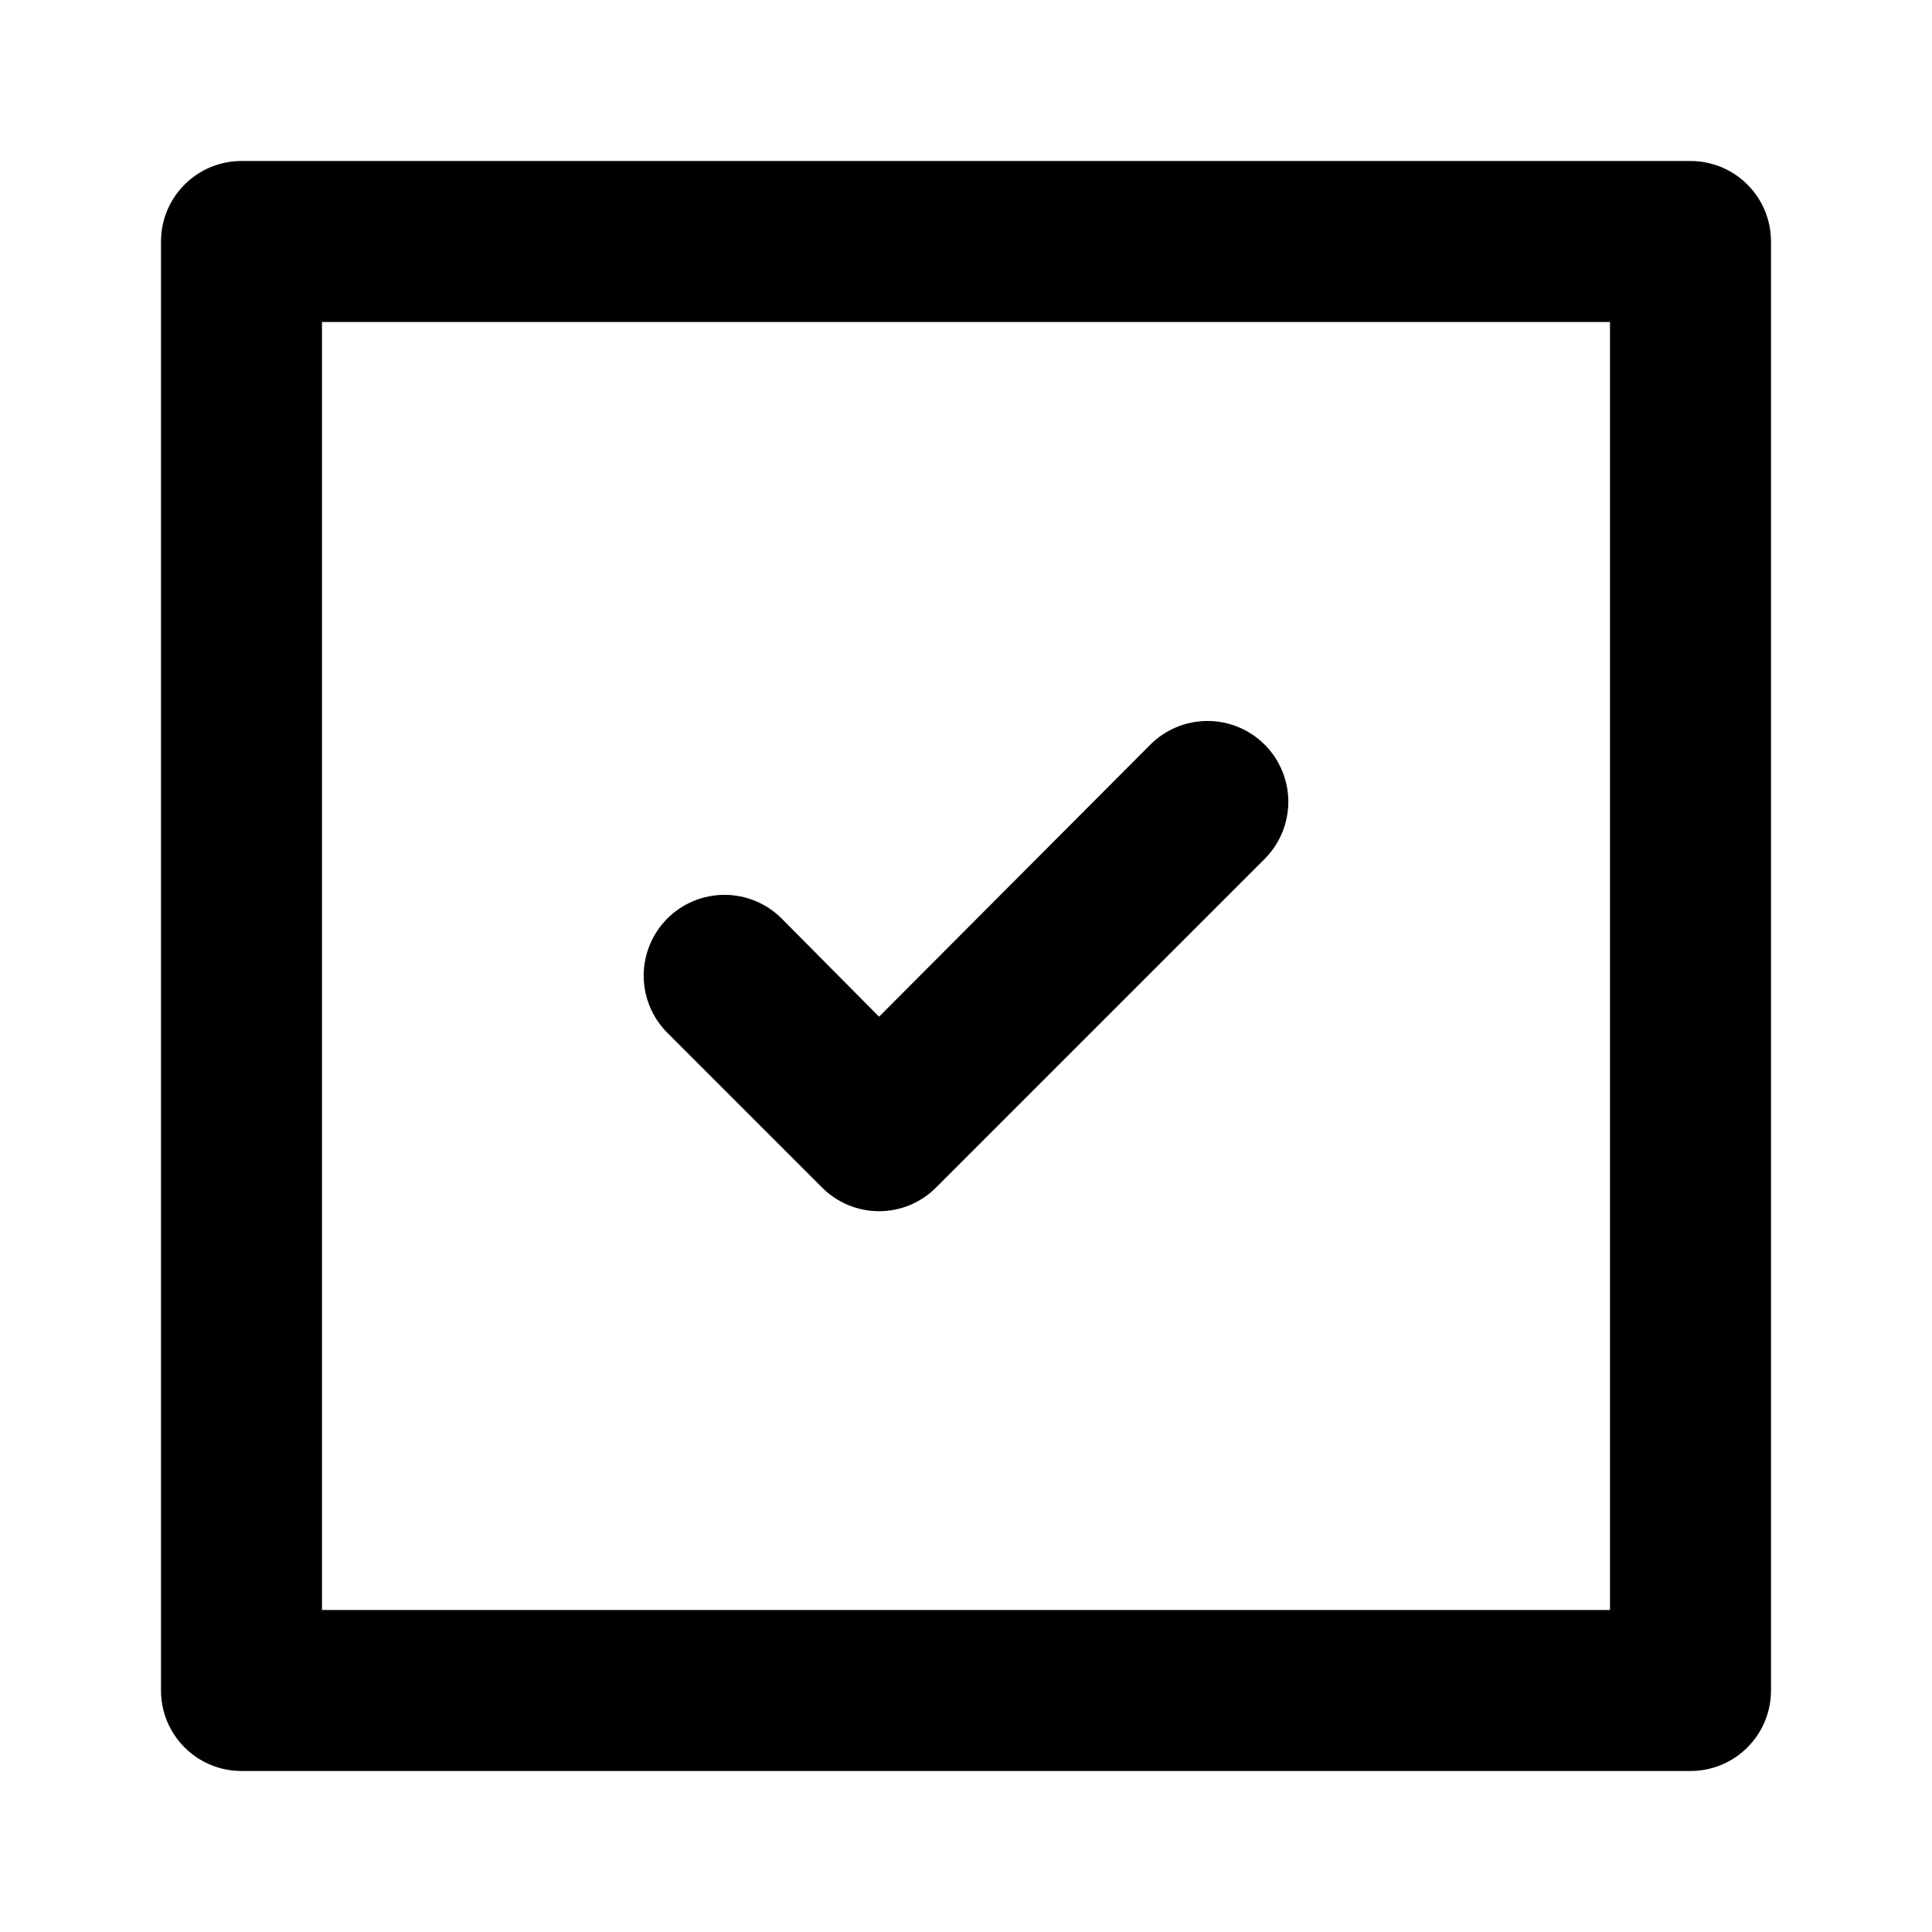
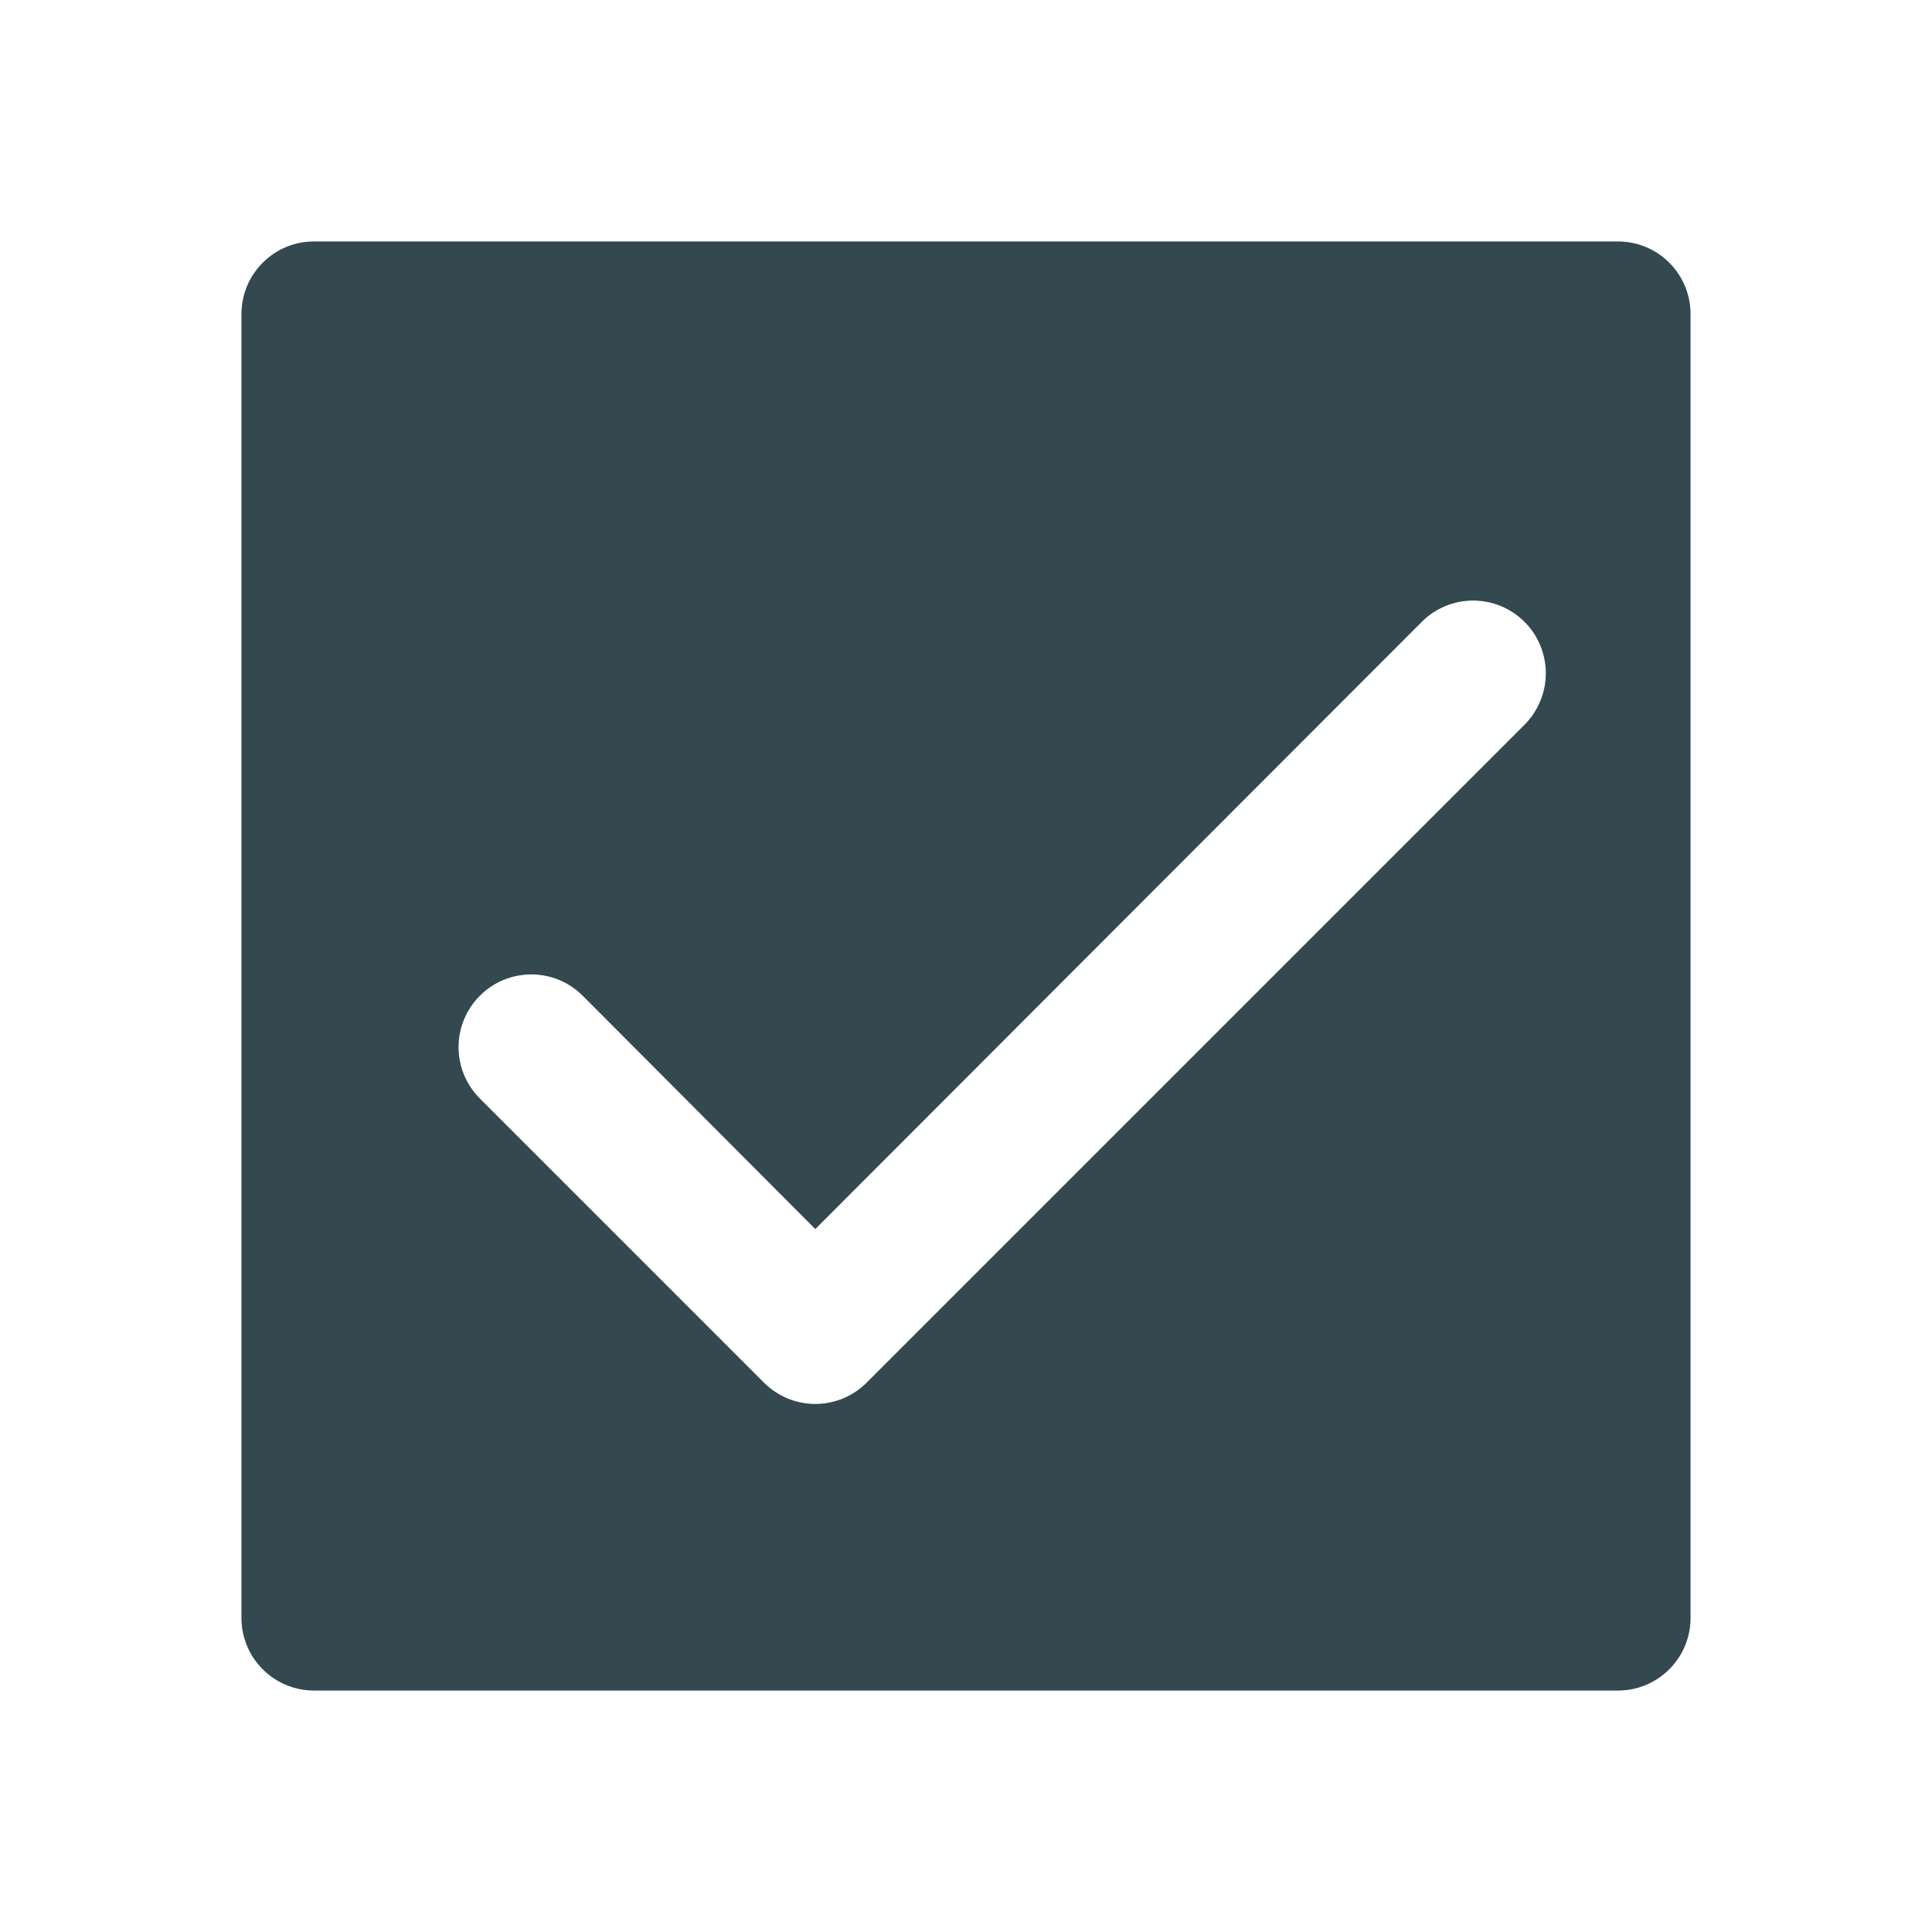
<svg xmlns="http://www.w3.org/2000/svg" width="24" height="24" viewBox="0 0 24 24">
-   <path d="M10.21 14.75C10.303 14.844 10.414 14.918 10.535 14.969C10.657 15.02 10.788 15.046 10.92 15.046C11.052 15.046 11.183 15.02 11.305 14.969C11.426 14.918 11.537 14.844 11.63 14.75L15.71 10.67C15.898 10.482 16.004 10.226 16.004 9.96C16.004 9.694 15.898 9.438 15.71 9.25C15.522 9.062 15.266 8.956 15 8.956C14.734 8.956 14.478 9.062 14.29 9.25L10.92 12.63L9.71 11.41C9.522 11.222 9.266 11.116 9 11.116C8.734 11.116 8.478 11.222 8.29 11.41C8.102 11.598 7.996 11.854 7.996 12.12C7.996 12.386 8.102 12.642 8.29 12.83L10.21 14.75ZM21 2H3C2.735 2 2.48 2.105 2.293 2.293C2.105 2.48 2 2.735 2 3V21C2 21.265 2.105 21.52 2.293 21.707C2.48 21.895 2.735 22 3 22H21C21.265 22 21.52 21.895 21.707 21.707C21.895 21.52 22 21.265 22 21V3C22 2.735 21.895 2.48 21.707 2.293C21.52 2.105 21.265 2 21 2ZM20 20H4V4H20V20Z" />
+   <path fill-rule="evenodd" clip-rule="evenodd" d="M3.9 3H20.1C20.339 3 20.568 3.095 20.736 3.264C20.905 3.432 21 3.661 21 3.9V20.1C21 20.339 20.905 20.568 20.736 20.736C20.568 20.905 20.339 21 20.1 21H3.9C3.661 21 3.432 20.905 3.264 20.736C3.095 20.568 3 20.339 3 20.1V3.9C3 3.661 3.095 3.432 3.264 3.264C3.432 3.095 3.661 3 3.9 3ZM9.489 17.175C9.573 17.259 9.672 17.326 9.782 17.372C9.891 17.417 10.009 17.441 10.128 17.441C10.247 17.441 10.364 17.417 10.474 17.372C10.584 17.326 10.683 17.259 10.767 17.175L18.939 9.003C19.108 8.833 19.203 8.603 19.203 8.364C19.203 8.124 19.108 7.894 18.939 7.725C18.769 7.555 18.54 7.46 18.3 7.46C18.06 7.46 17.83 7.555 17.661 7.725L10.128 15.267L7.239 12.369C7.069 12.199 6.84 12.104 6.6 12.104C6.36 12.104 6.13 12.199 5.961 12.369C5.791 12.538 5.696 12.768 5.696 13.008C5.696 13.247 5.791 13.477 5.961 13.647L9.489 17.175Z" fill="#00698F" fill-opacity="0.5" />
+   <path fill-rule="evenodd" clip-rule="evenodd" d="M3.9 3H20.1C20.339 3 20.568 3.095 20.736 3.264C20.905 3.432 21 3.661 21 3.9V20.1C21 20.339 20.905 20.568 20.736 20.736C20.568 20.905 20.339 21 20.1 21H3.9C3.661 21 3.432 20.905 3.264 20.736C3.095 20.568 3 20.339 3 20.1V3.9C3 3.661 3.095 3.432 3.264 3.264C3.432 3.095 3.661 3 3.9 3ZM9.489 17.175C9.573 17.259 9.672 17.326 9.782 17.372C9.891 17.417 10.009 17.441 10.128 17.441C10.247 17.441 10.364 17.417 10.474 17.372C10.584 17.326 10.683 17.259 10.767 17.175L18.939 9.003C19.108 8.833 19.203 8.603 19.203 8.364C19.203 8.124 19.108 7.894 18.939 7.725C18.769 7.555 18.54 7.46 18.3 7.46C18.06 7.46 17.83 7.555 17.661 7.725L10.128 15.267L7.239 12.369C7.069 12.199 6.84 12.104 6.6 12.104C6.36 12.104 6.13 12.199 5.961 12.369C5.791 12.538 5.696 12.768 5.696 13.008C5.696 13.247 5.791 13.477 5.961 13.647L9.489 17.175Z" fill="black" fill-opacity="0.6" />
</svg>
